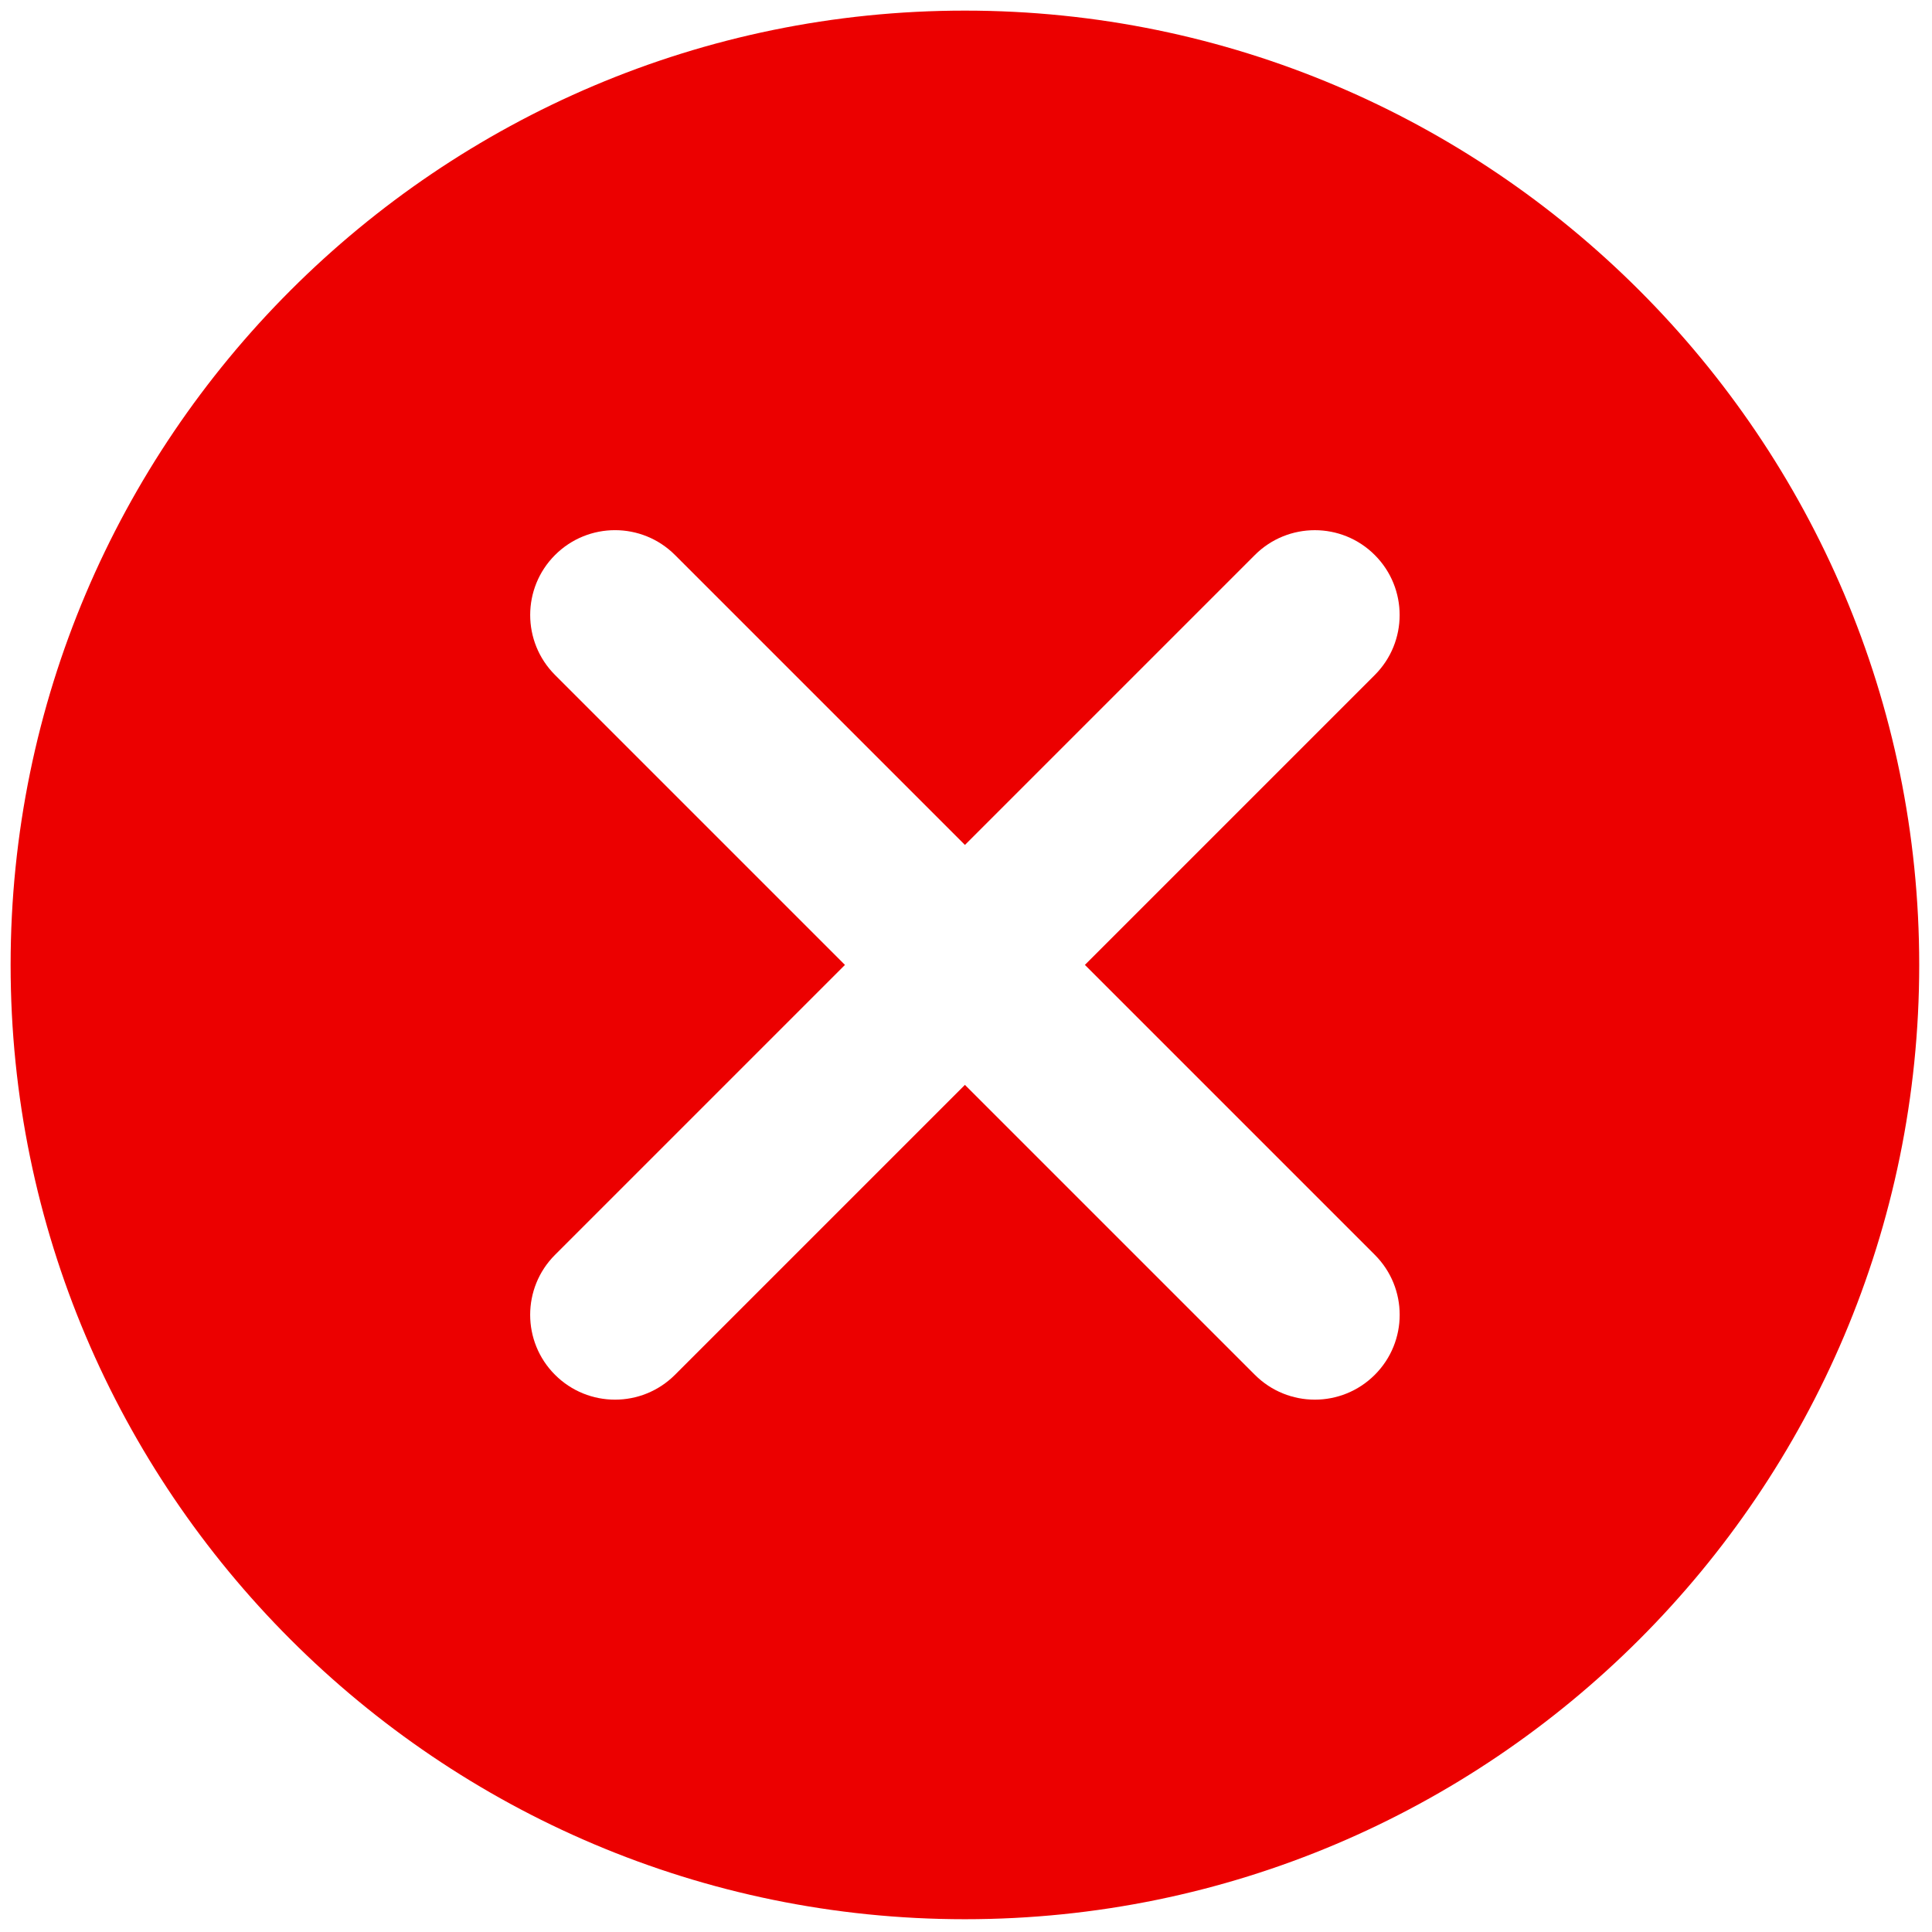
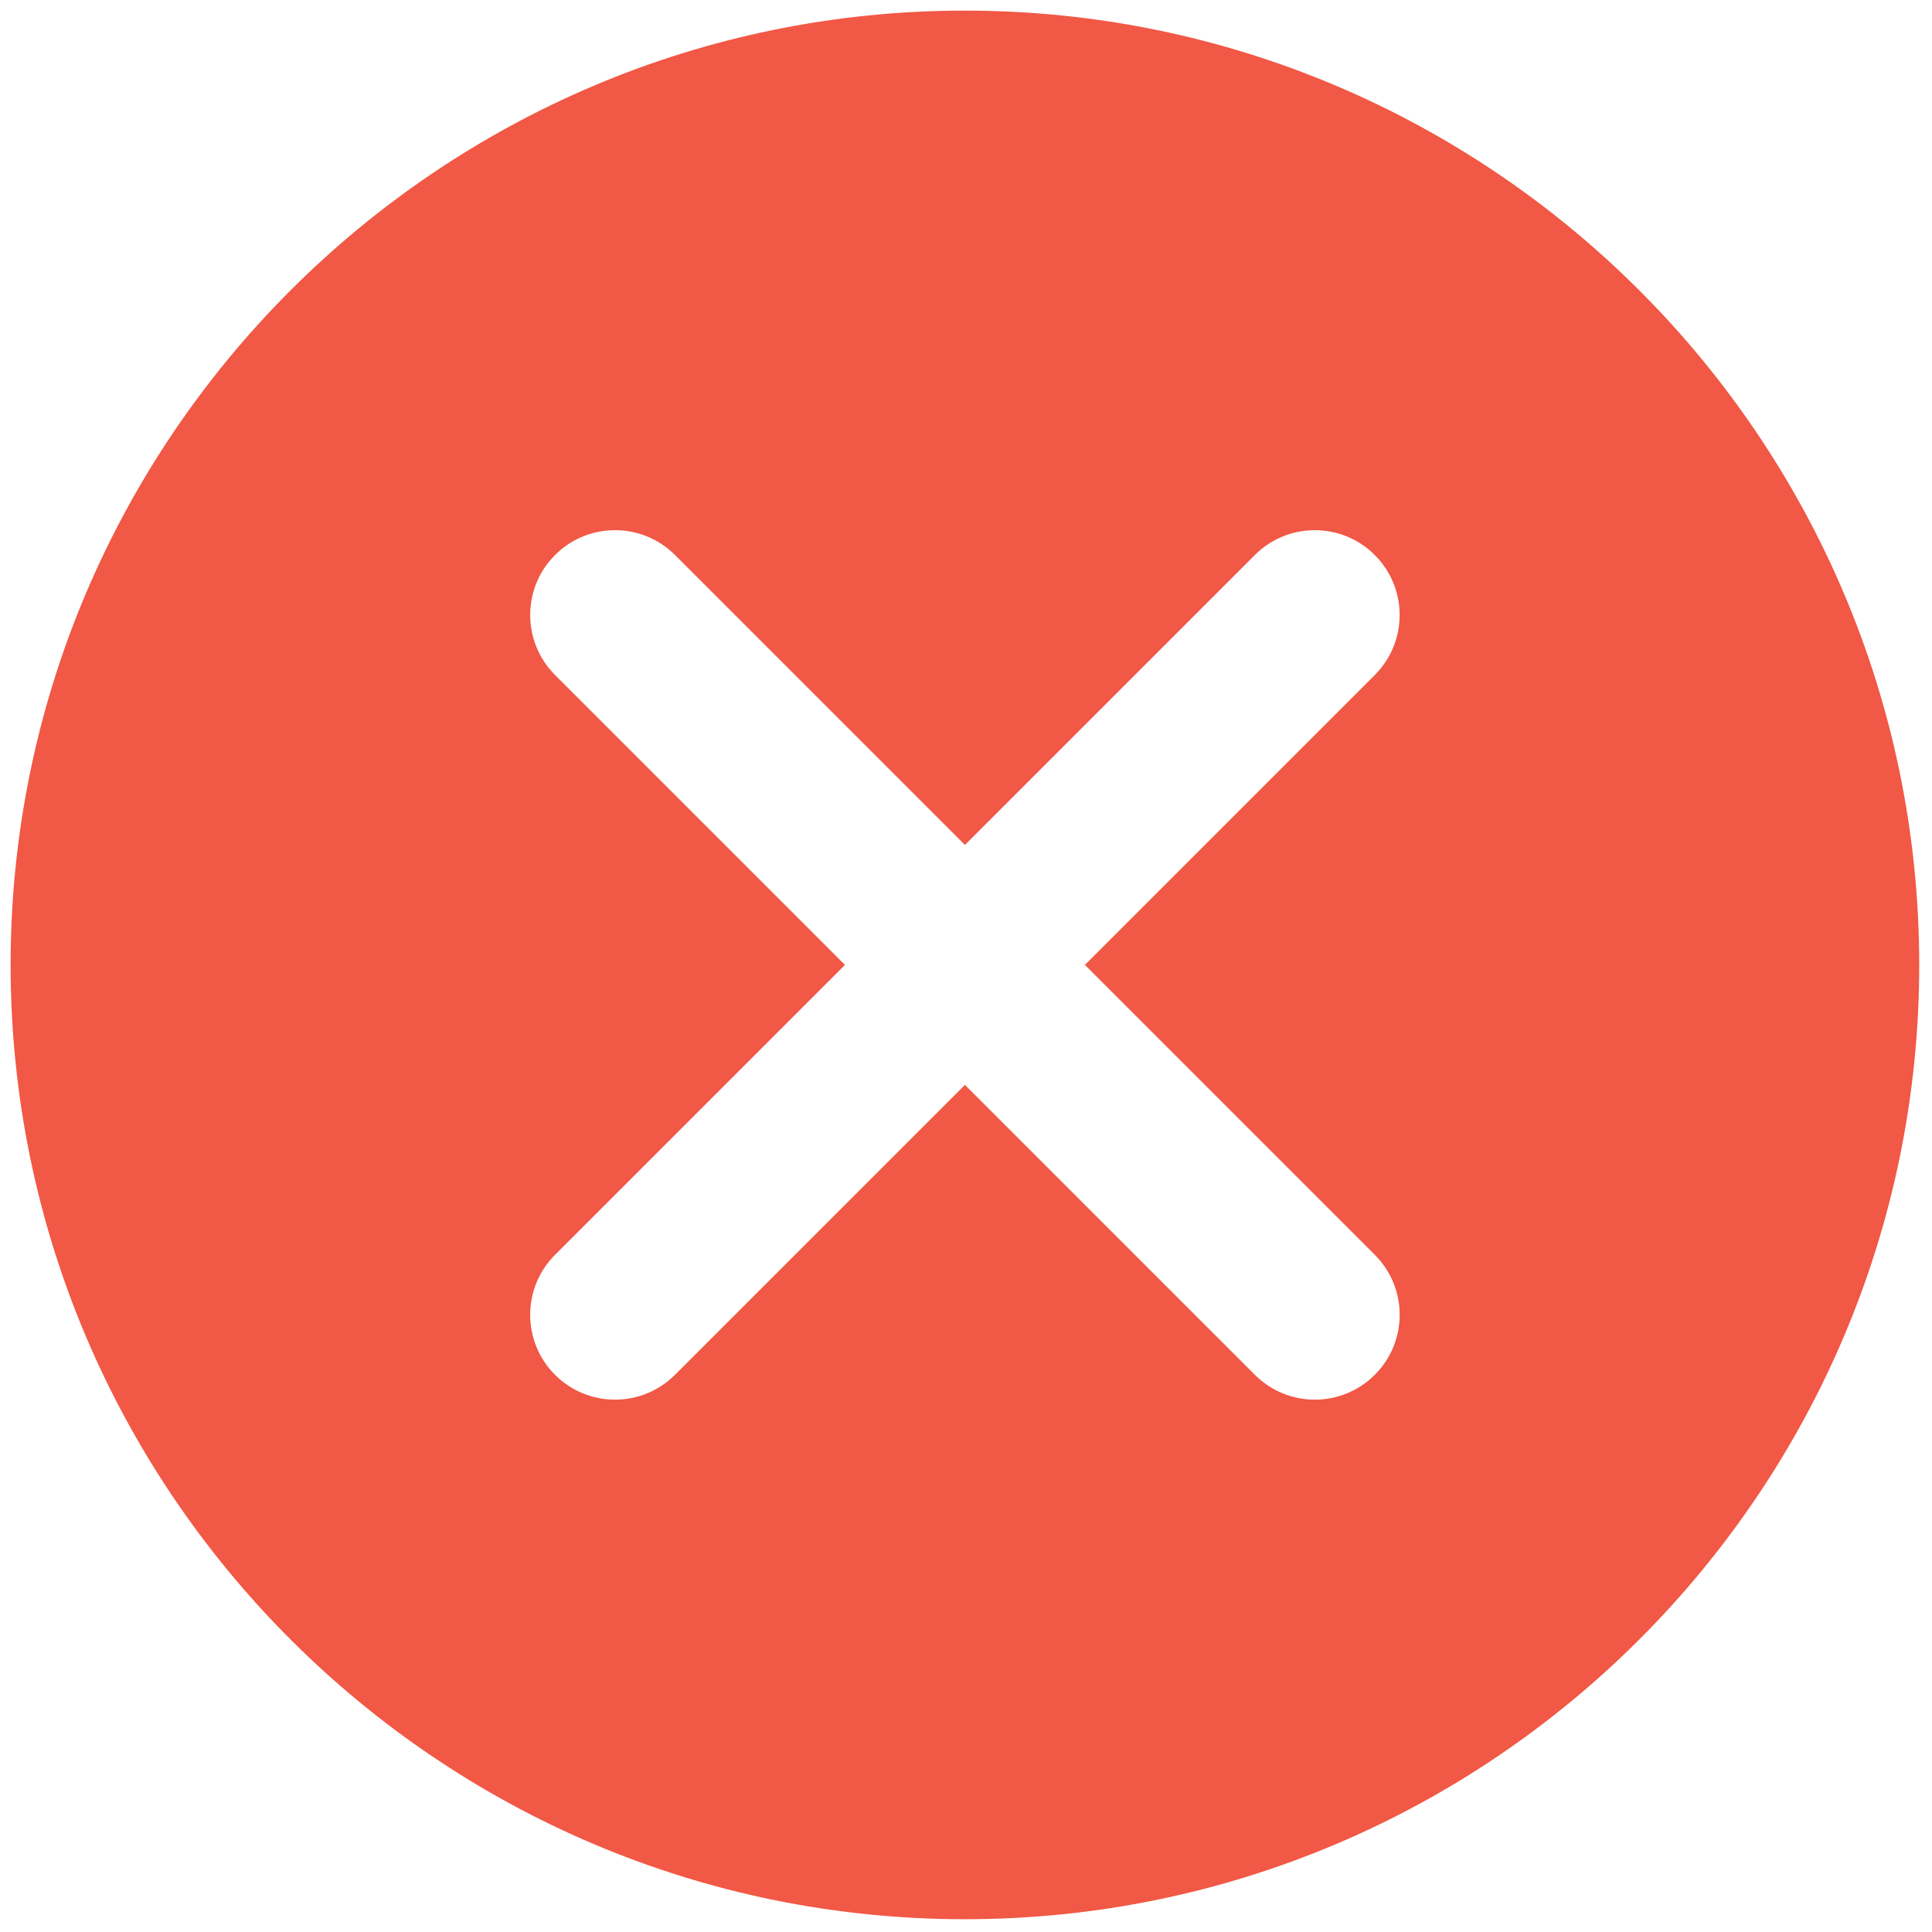
<svg xmlns="http://www.w3.org/2000/svg" version="1.1" width="256" height="256" viewBox="0 0 256 256" xml:space="preserve">
  <defs>
</defs>
  <g style="stroke: none; stroke-width: 0; stroke-dasharray: none; stroke-linecap: butt; stroke-linejoin: miter; stroke-miterlimit: 10; fill: none; fill-rule: nonzero; opacity: 1;" transform="translate(1.406593 1.406593) scale(2.81 2.81)">
-     <path d="M 45 90 C 20.187 90 0 69.813 0 45 C 0 20.187 20.187 0 45 0 c 24.813 0 45 20.187 45 45 C 90 69.813 69.813 90 45 90 z" style="stroke: none; stroke-width: 1; stroke-dasharray: none; stroke-linecap: butt; stroke-linejoin: miter; stroke-miterlimit: 10; fill: rgb(236,0,0); fill-rule: nonzero; opacity: 1;" transform=" matrix(1 0 0 1 0 0) " stroke-linecap="round" />
+     <path d="M 45 90 C 20.187 90 0 69.813 0 45 C 0 20.187 20.187 0 45 0 c 24.813 0 45 20.187 45 45 C 90 69.813 69.813 90 45 90 z" style="stroke: none; stroke-width: 1; stroke-dasharray: none; stroke-linecap: butt; stroke-linejoin: miter; stroke-miterlimit: 10; fill: rgb(241,88,69); fill-rule: nonzero; opacity: 1;" transform=" matrix(1 0 0 1 0 0) " stroke-linecap="round" />
    <path d="M 28.5 65.5 c -1.024 0 -2.047 -0.391 -2.829 -1.172 c -1.562 -1.562 -1.562 -4.095 0 -5.656 l 33 -33 c 1.561 -1.562 4.096 -1.562 5.656 0 c 1.563 1.563 1.563 4.095 0 5.657 l -33 33 C 30.547 65.109 29.524 65.5 28.5 65.5 z" style="stroke: none; stroke-width: 1; stroke-dasharray: none; stroke-linecap: butt; stroke-linejoin: miter; stroke-miterlimit: 10; fill: rgb(255,255,255); fill-rule: nonzero; opacity: 1;" transform=" matrix(1 0 0 1 0 0) " stroke-linecap="round" />
    <path d="M 61.5 65.5 c -1.023 0 -2.048 -0.391 -2.828 -1.172 l -33 -33 c -1.562 -1.563 -1.562 -4.095 0 -5.657 c 1.563 -1.562 4.095 -1.562 5.657 0 l 33 33 c 1.563 1.562 1.563 4.095 0 5.656 C 63.548 65.109 62.523 65.5 61.5 65.5 z" style="stroke: none; stroke-width: 1; stroke-dasharray: none; stroke-linecap: butt; stroke-linejoin: miter; stroke-miterlimit: 10; fill: rgb(255,255,255); fill-rule: nonzero; opacity: 1;" transform=" matrix(1 0 0 1 0 0) " stroke-linecap="round" />
  </g>
</svg>
